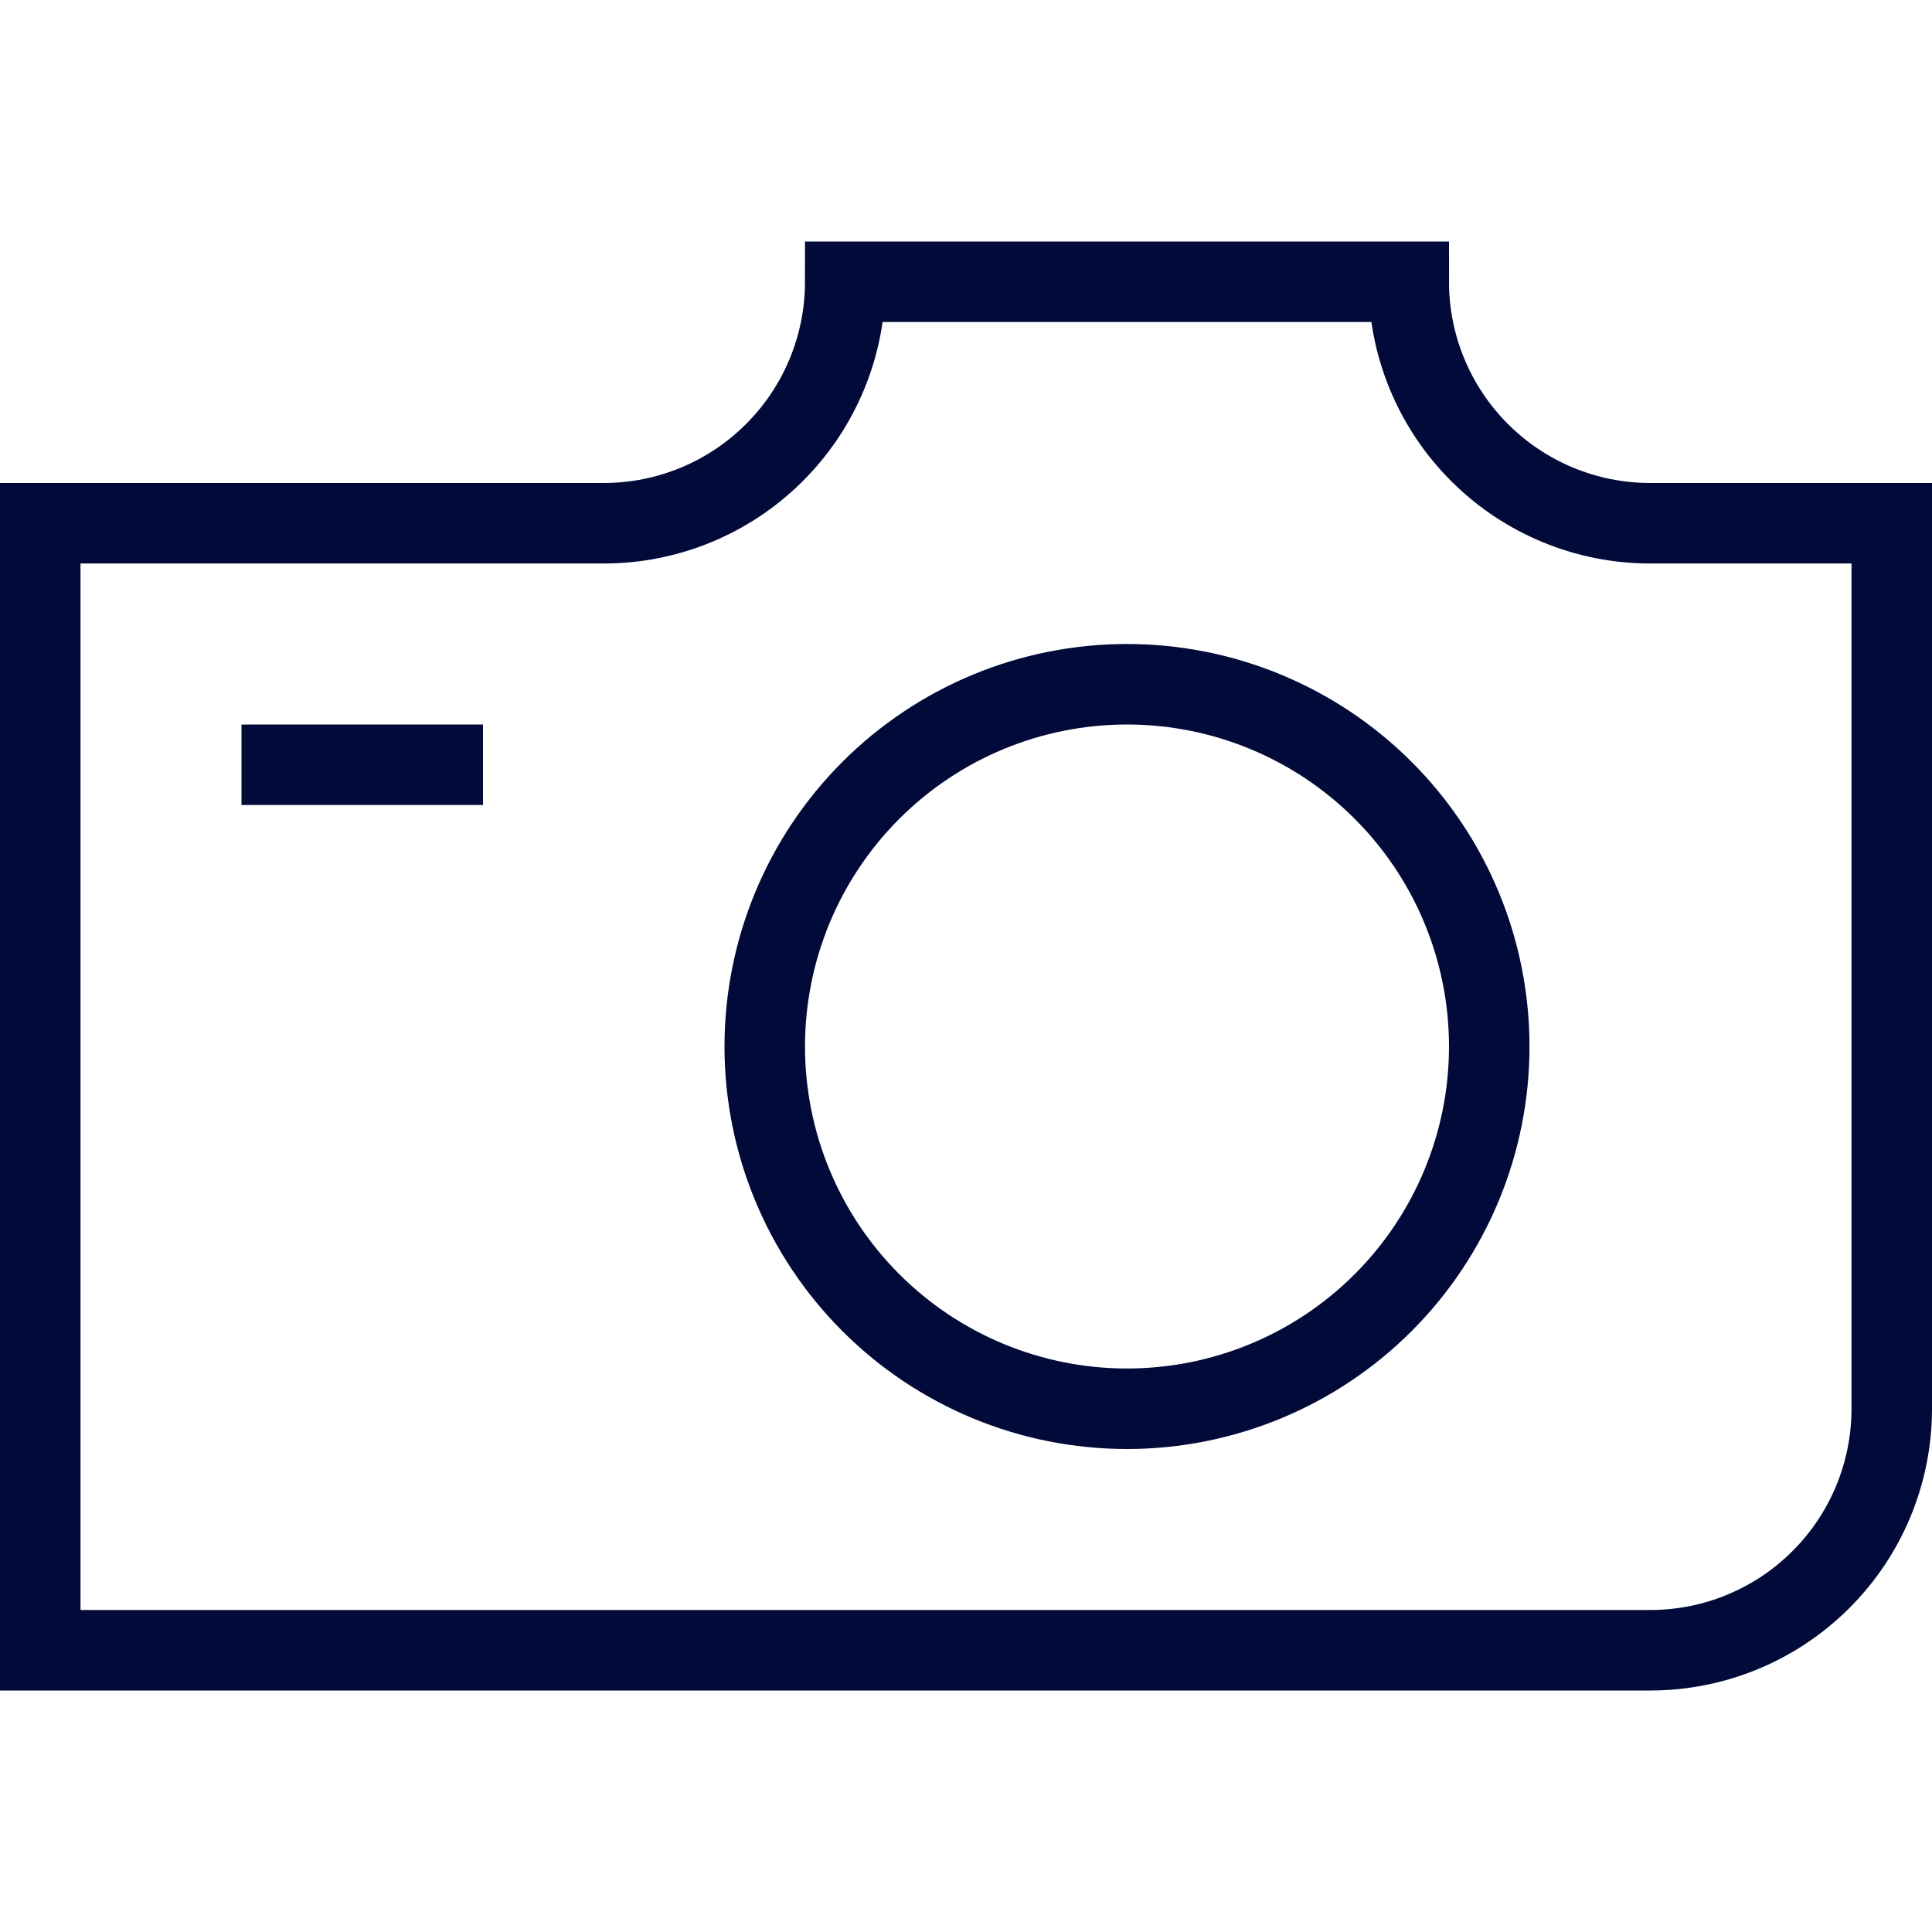
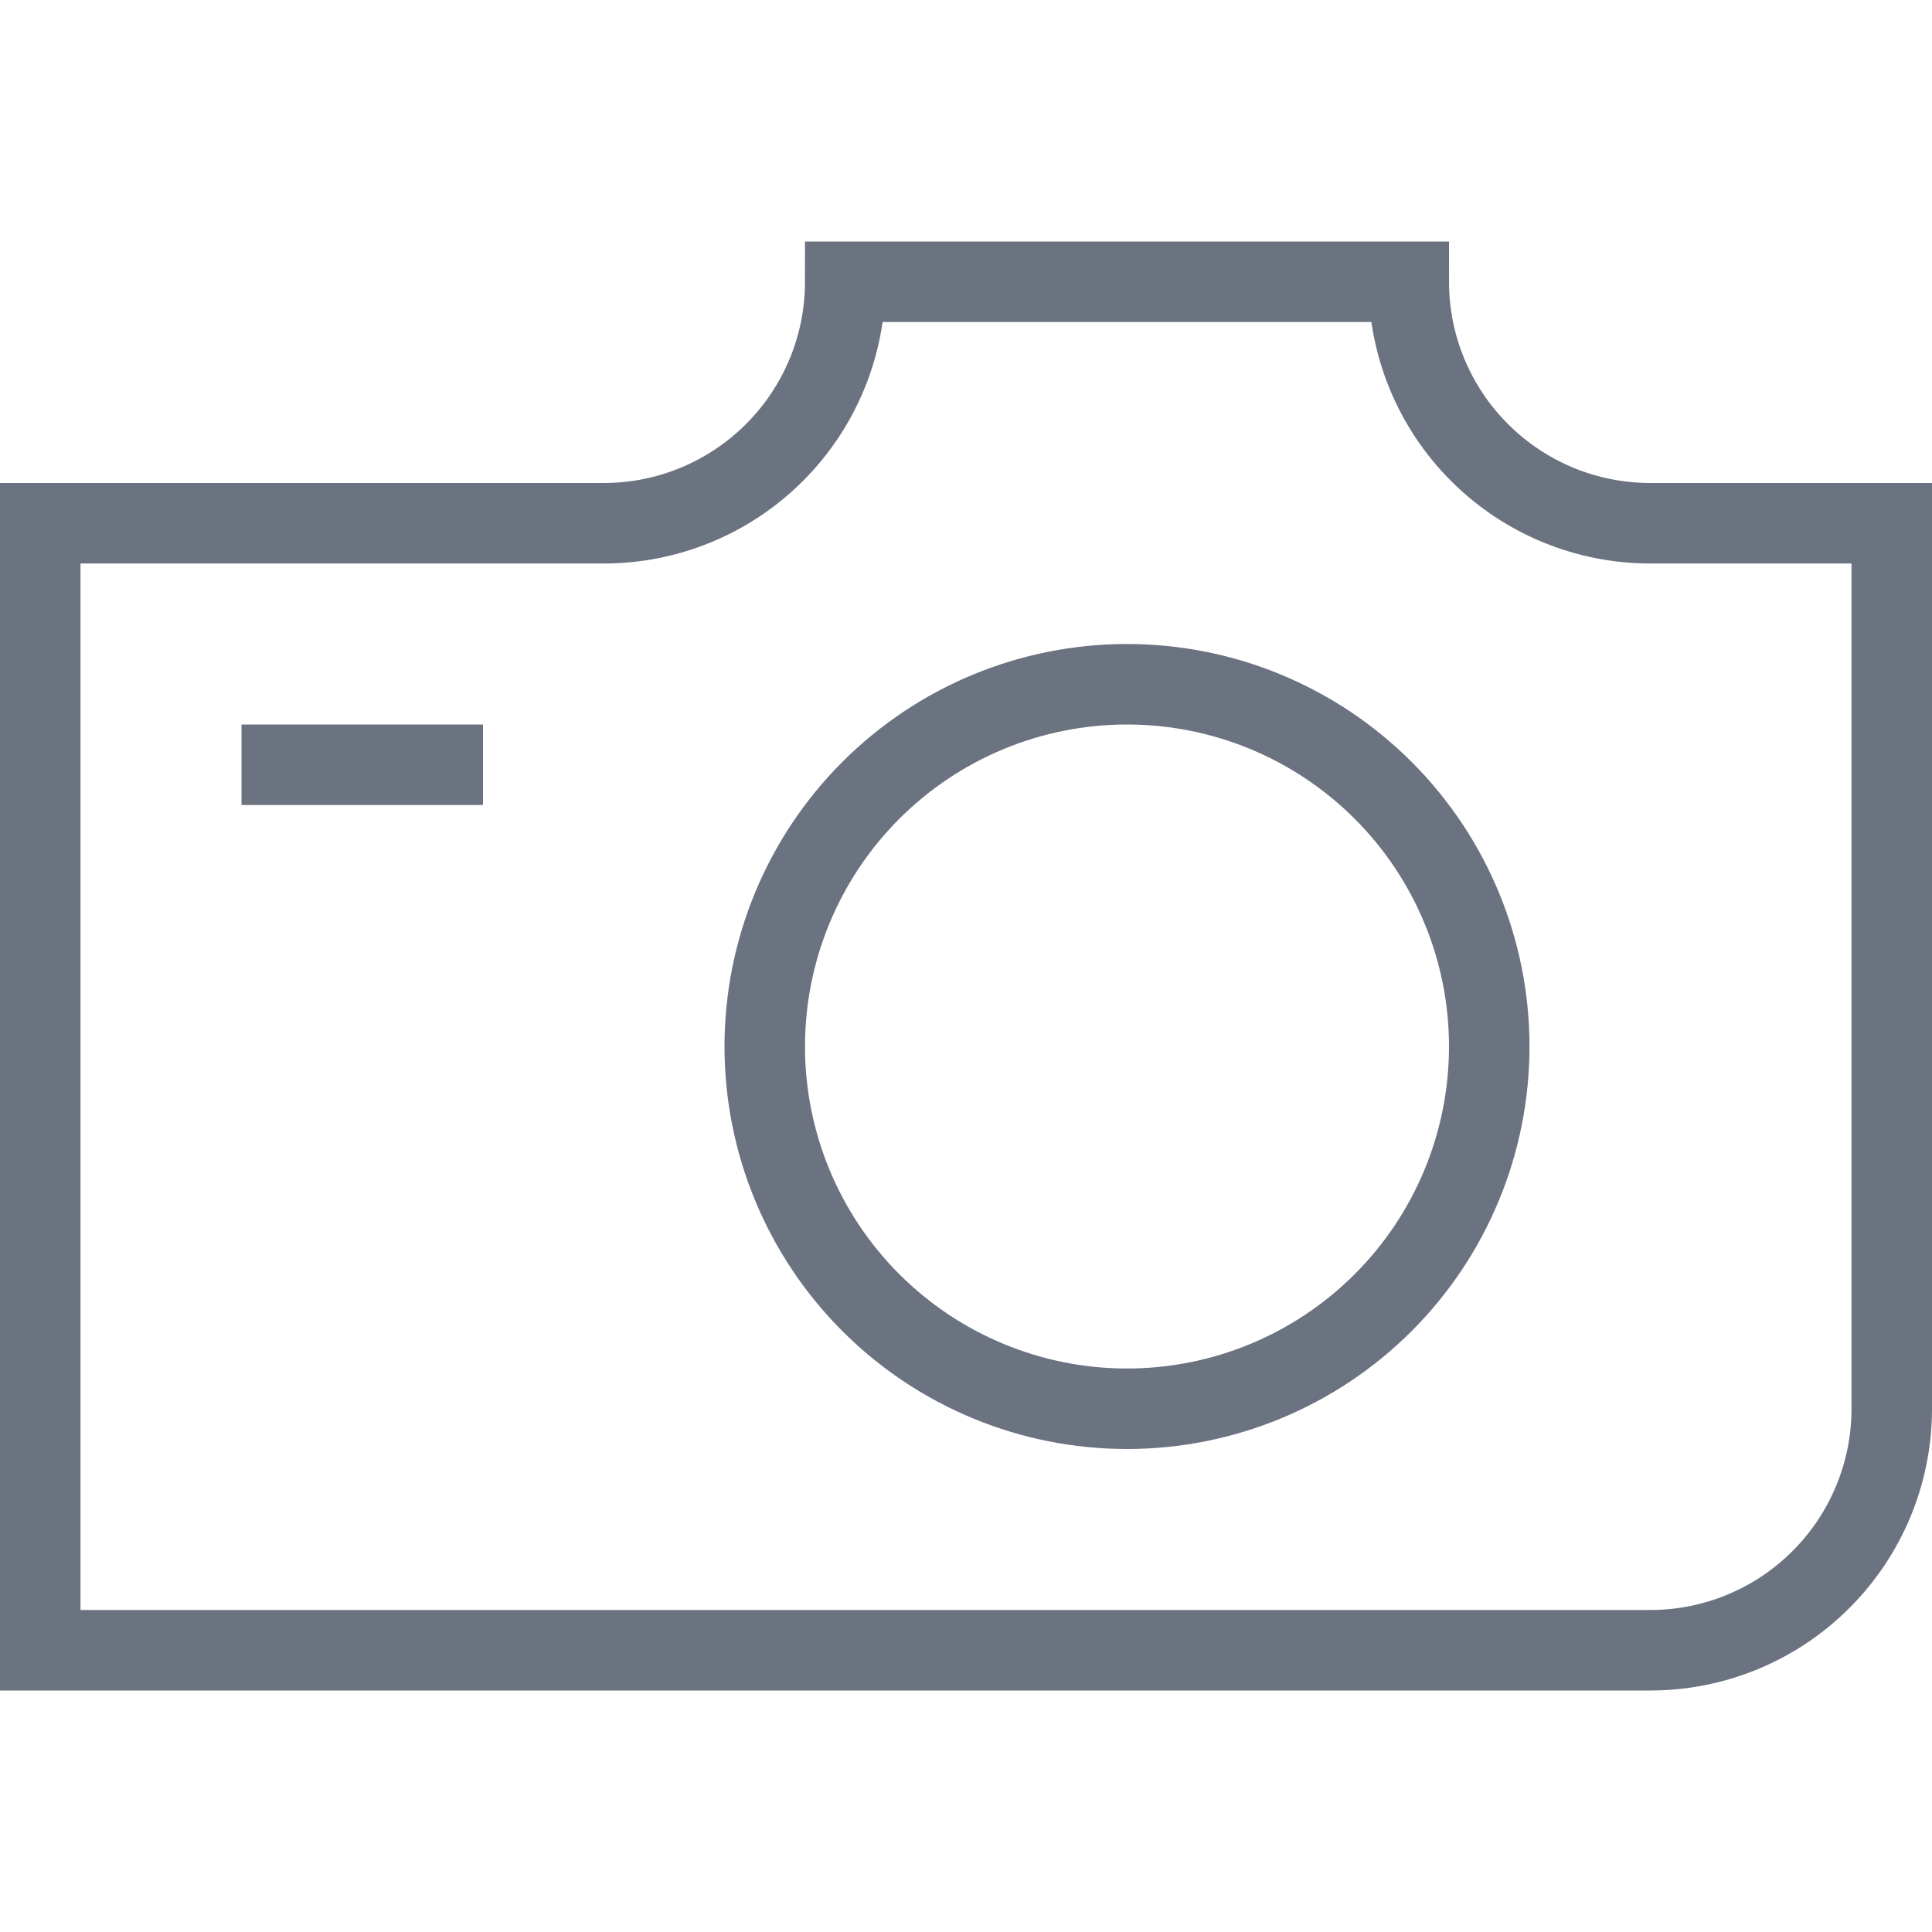
<svg xmlns="http://www.w3.org/2000/svg" width="24" height="24" viewBox="0 0 24 24" fill="none">
-   <path d="M3 9.5H6M14 17.5C15.194 17.5 16.338 17.026 17.182 16.182C18.026 15.338 18.5 14.194 18.5 13C18.5 11.806 18.026 10.662 17.182 9.818C16.338 8.974 15.194 8.5 14 8.5C12.806 8.5 11.662 8.974 10.818 9.818C9.974 10.662 9.5 11.806 9.5 13C9.5 14.194 9.974 15.338 10.818 16.182C11.662 17.026 12.806 17.5 14 17.5ZM23.5 6.5H20.5C19.704 6.5 18.941 6.184 18.379 5.621C17.816 5.059 17.5 4.296 17.5 3.5H10.5C10.5 4.296 10.184 5.059 9.621 5.621C9.059 6.184 8.296 6.5 7.5 6.5H0.5V20.5H20.5C21.296 20.5 22.059 20.184 22.621 19.621C23.184 19.059 23.5 18.296 23.5 17.5V6.5Z" stroke="#010A38" />
+   <path d="M3 9.5H6M14 17.5C15.194 17.5 16.338 17.026 17.182 16.182C18.026 15.338 18.5 14.194 18.5 13C18.5 11.806 18.026 10.662 17.182 9.818C16.338 8.974 15.194 8.5 14 8.5C12.806 8.5 11.662 8.974 10.818 9.818C9.974 10.662 9.5 11.806 9.5 13C9.5 14.194 9.974 15.338 10.818 16.182C11.662 17.026 12.806 17.5 14 17.5ZM23.5 6.5H20.5C19.704 6.5 18.941 6.184 18.379 5.621C17.816 5.059 17.5 4.296 17.5 3.5H10.5C10.5 4.296 10.184 5.059 9.621 5.621C9.059 6.184 8.296 6.5 7.5 6.5H0.5V20.5H20.5C21.296 20.5 22.059 20.184 22.621 19.621C23.184 19.059 23.5 18.296 23.5 17.5V6.5Z" stroke="#6B7280" />
</svg>
